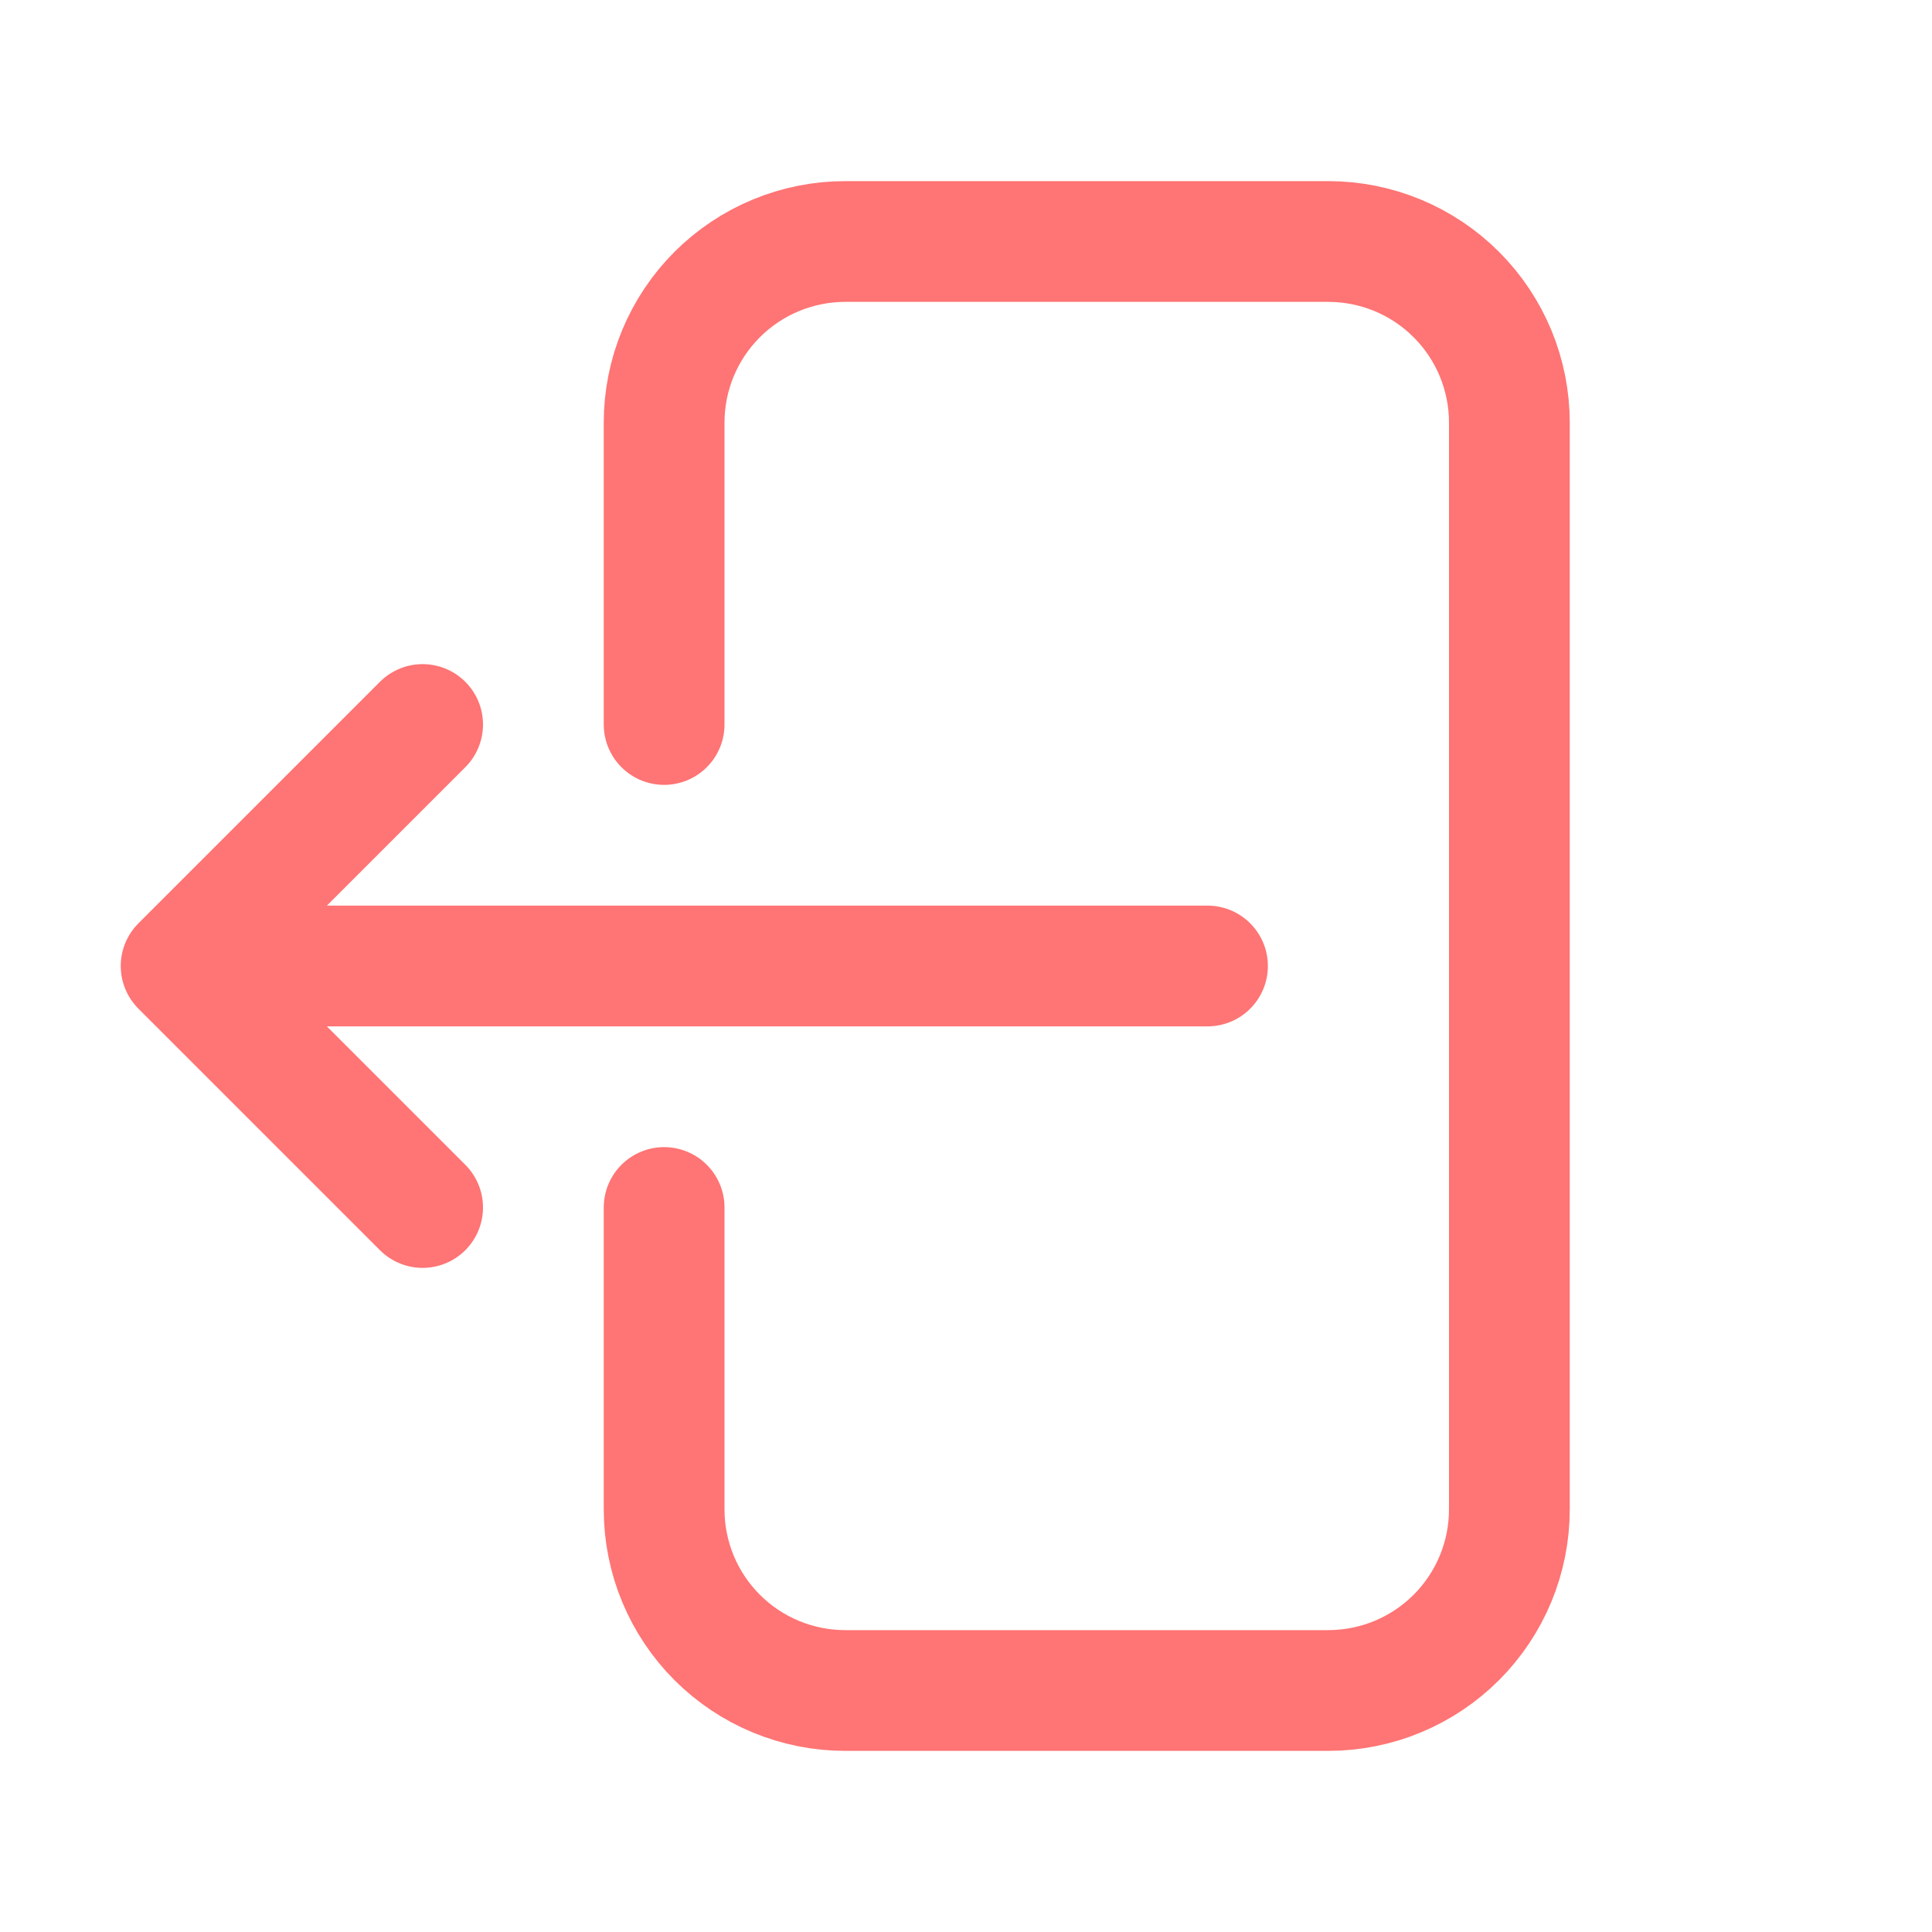
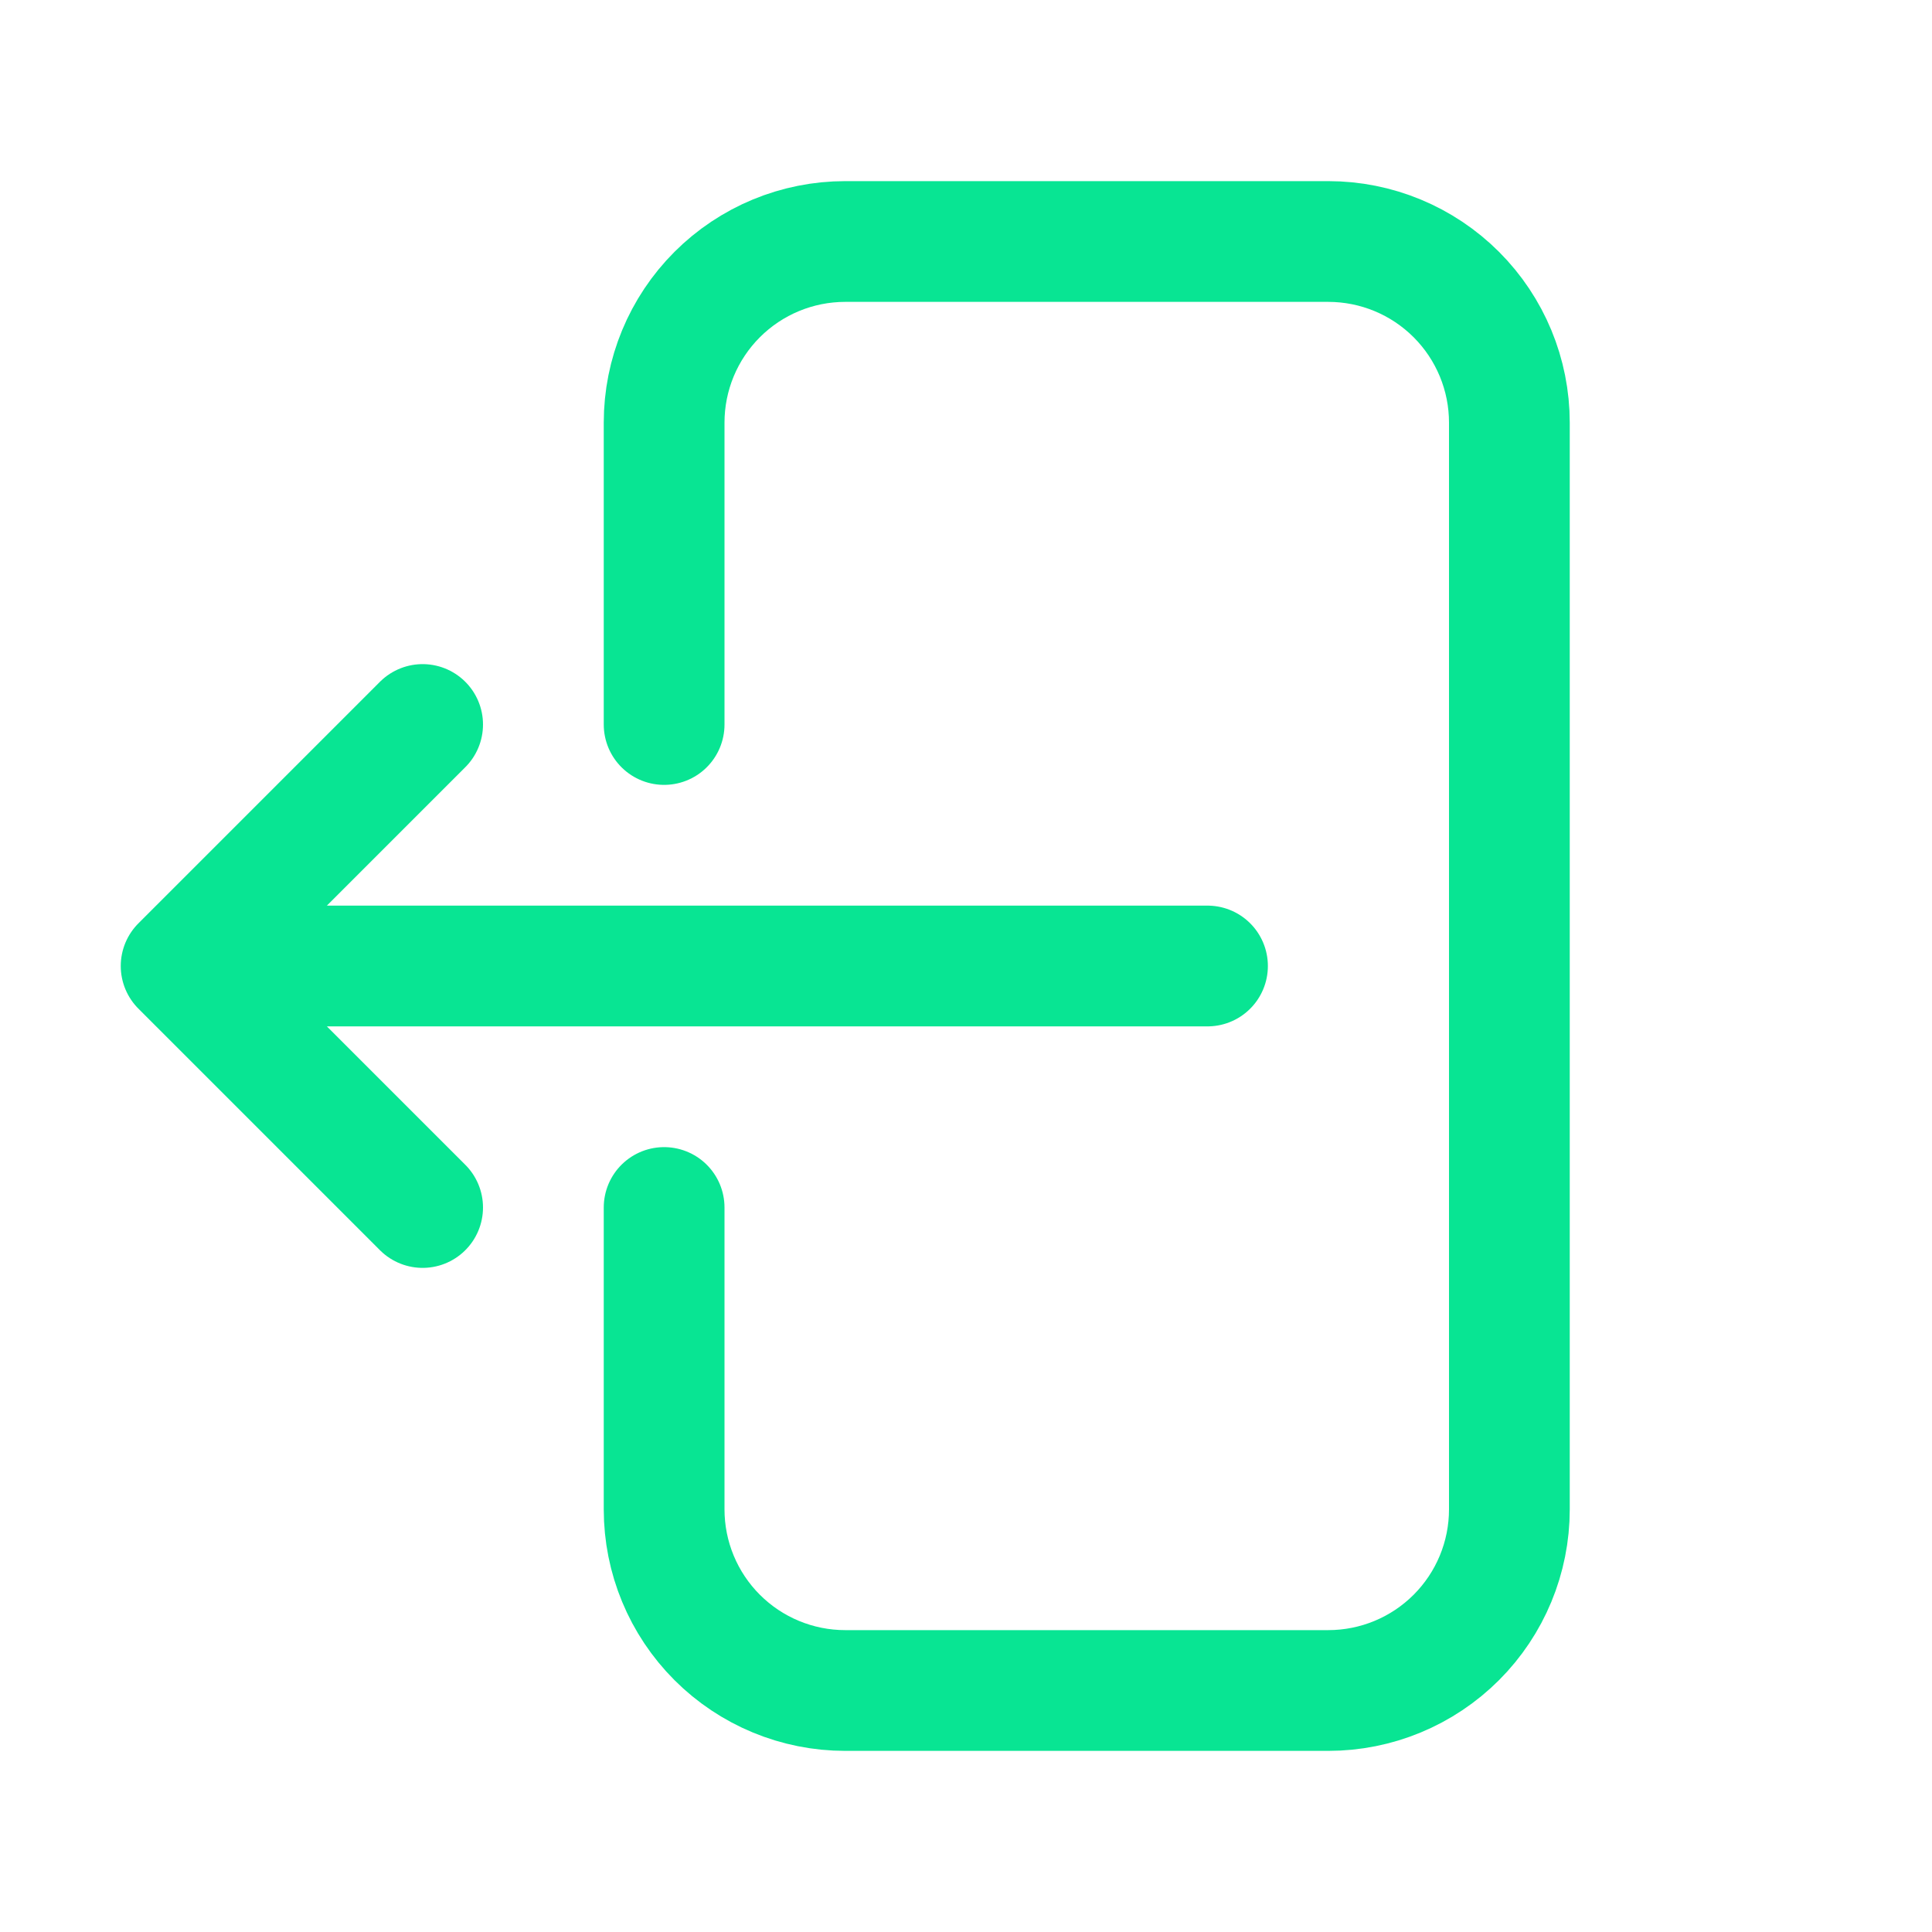
- <svg xmlns="http://www.w3.org/2000/svg" width="24" height="24" viewBox="0 0 24 24" fill="none">
-   <path d="M8.25 9V5.25C8.25 4.653 8.487 4.081 8.909 3.659C9.331 3.237 9.903 3 10.5 3H16.5C17.097 3 17.669 3.237 18.091 3.659C18.513 4.081 18.75 4.653 18.75 5.25V18.75C18.75 19.347 18.513 19.919 18.091 20.341C17.669 20.763 17.097 21 16.5 21H10.5C9.903 21 9.331 20.763 8.909 20.341C8.487 19.919 8.25 19.347 8.25 18.75V15M5.25 15L2.25 12M2.25 12L5.25 9M2.25 12H15" stroke="#FF7474" stroke-width="1.5" stroke-linecap="round" stroke-linejoin="round" />
+ <svg xmlns="http://www.w3.org/2000/svg" width="100%" height="100%" viewBox="0 0 24 24" version="1.1" xml:space="preserve" style="fill-rule:evenodd;clip-rule:evenodd;stroke-linecap:round;stroke-linejoin:round;">
+   <path d="M8.25,9L8.25,5.25C8.25,4.653 8.487,4.081 8.909,3.659C9.331,3.237 9.903,3 10.5,3L16.5,3C17.097,3 17.669,3.237 18.091,3.659C18.513,4.081 18.75,4.653 18.75,5.25L18.75,18.75C18.75,19.347 18.513,19.919 18.091,20.341C17.669,20.763 17.097,21 16.5,21L10.5,21C9.903,21 9.331,20.763 8.909,20.341C8.487,19.919 8.25,19.347 8.25,18.75L8.25,15M5.25,15L2.25,12M2.25,12L5.25,9M2.25,12L15,12" style="fill:none;fill-rule:nonzero;stroke:rgb(8,229,147);stroke-width:1.5px;" />
</svg>
